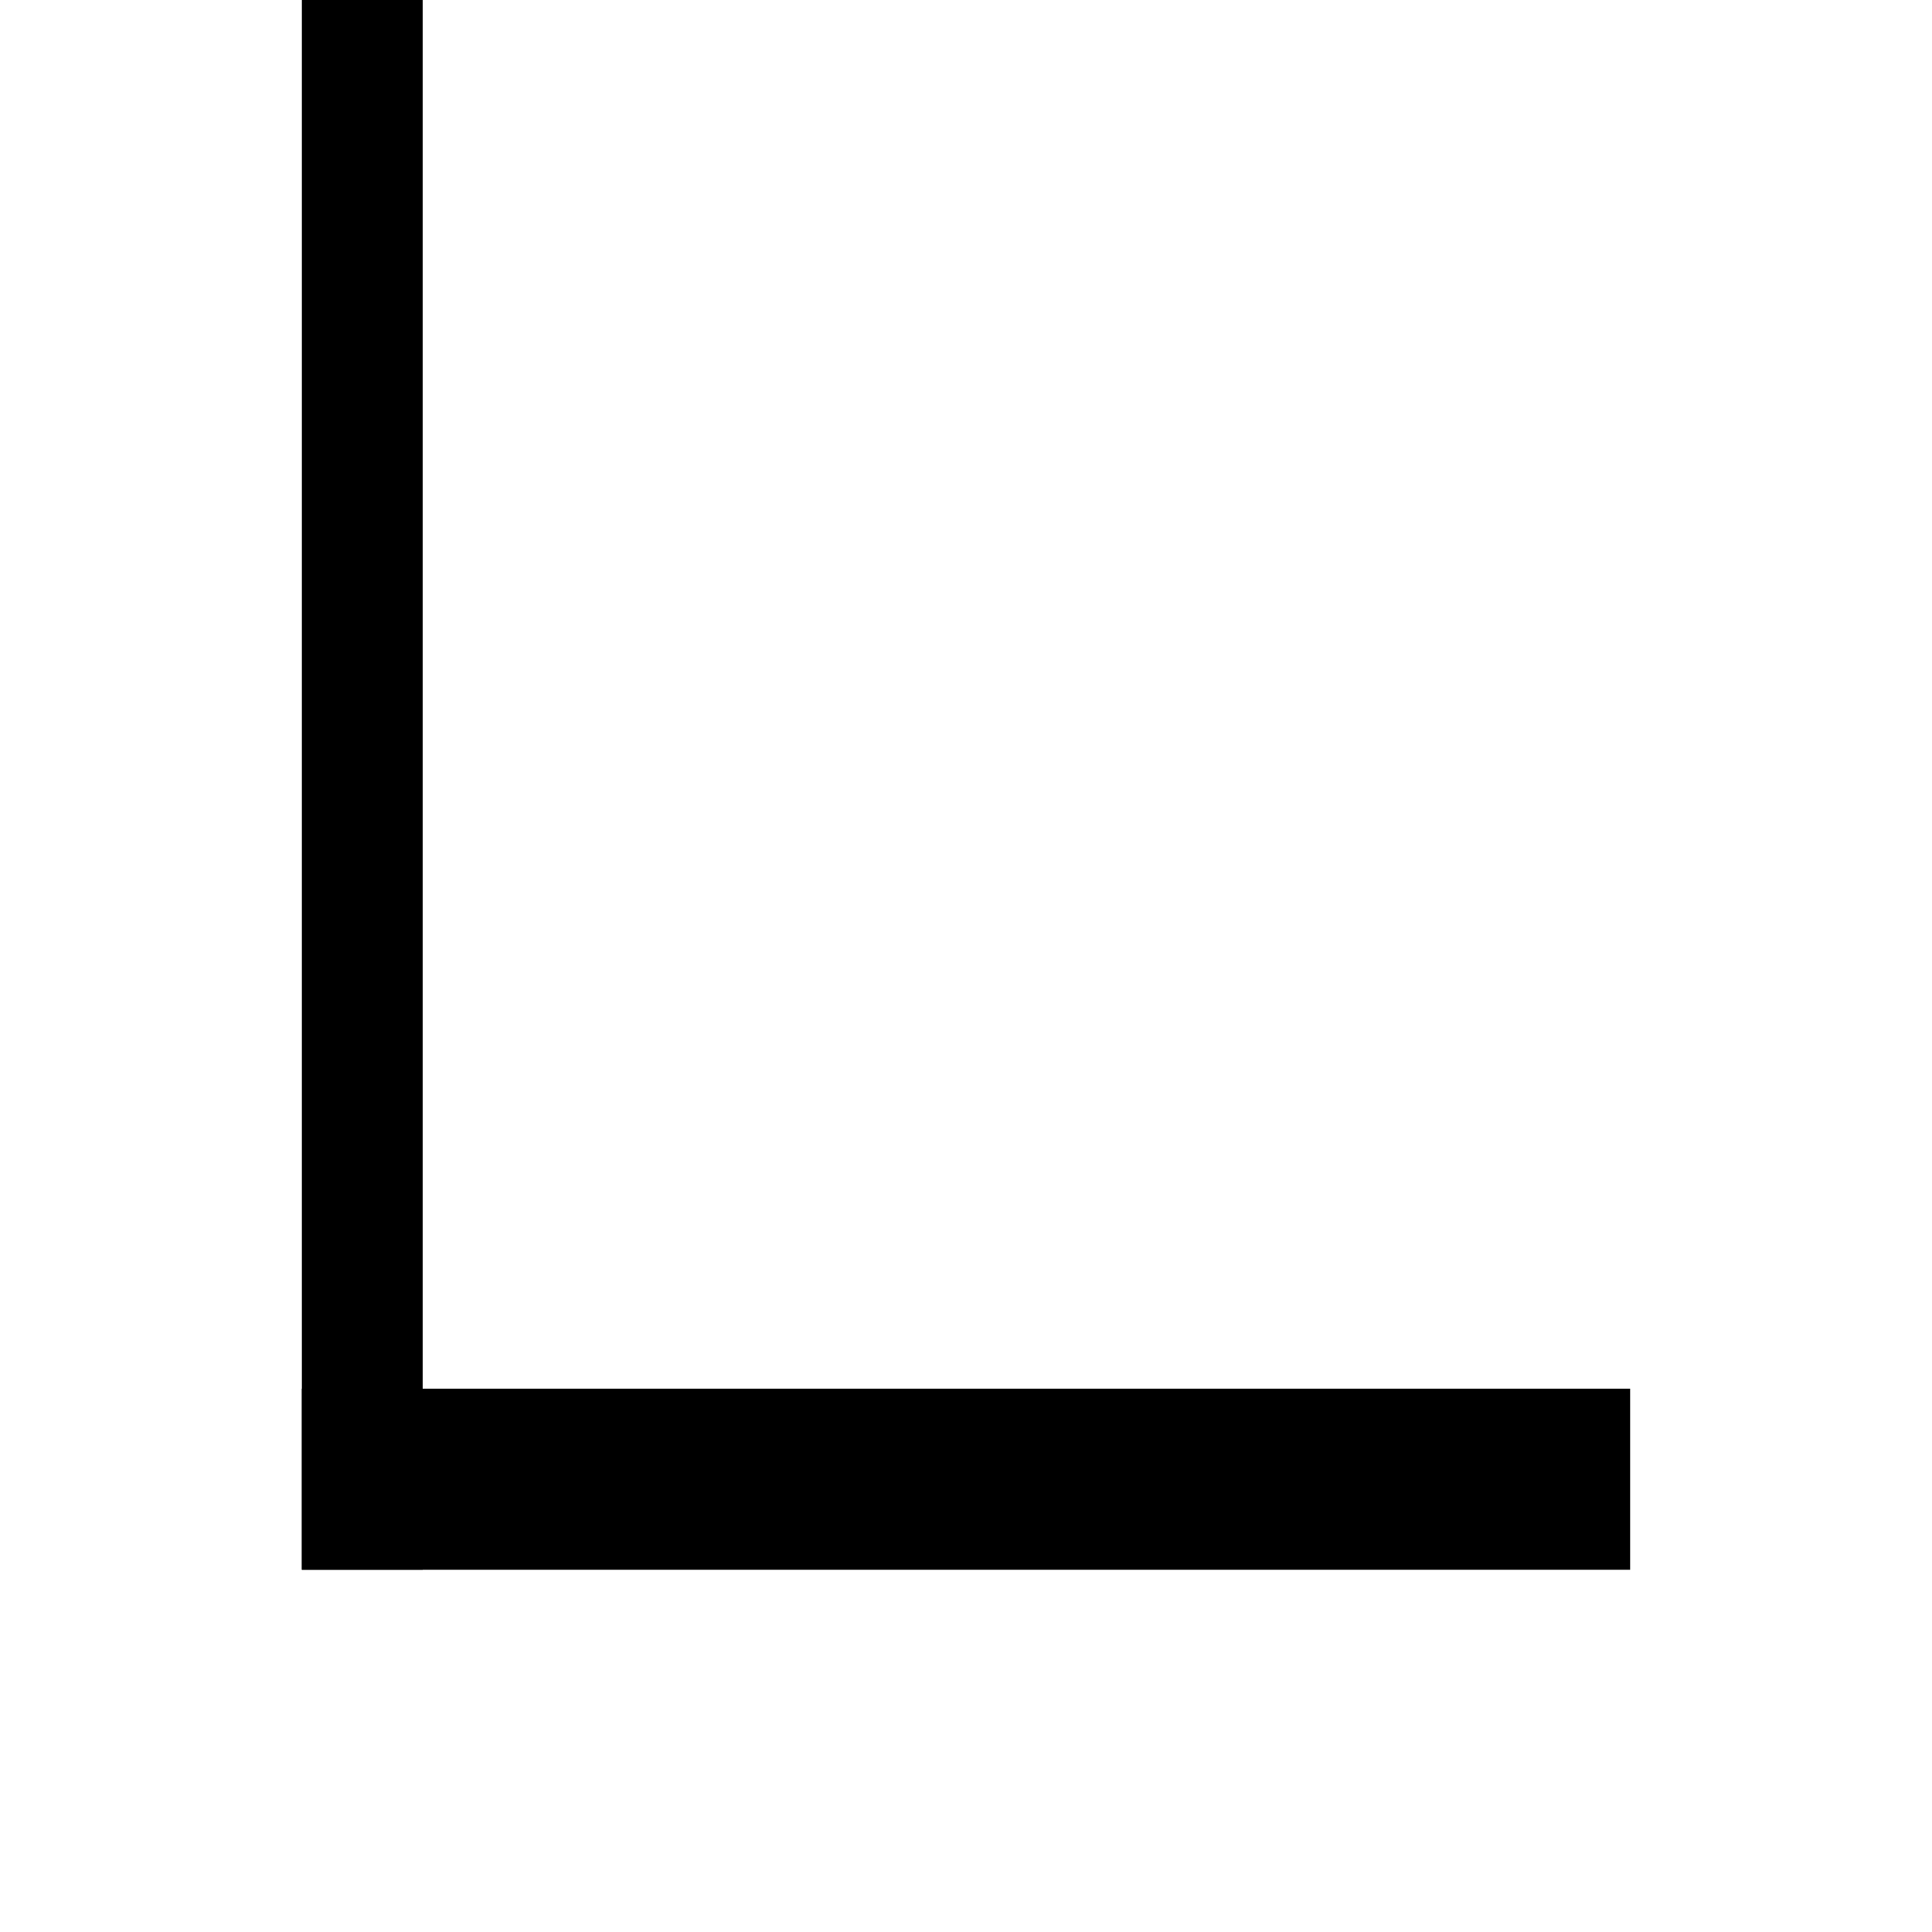
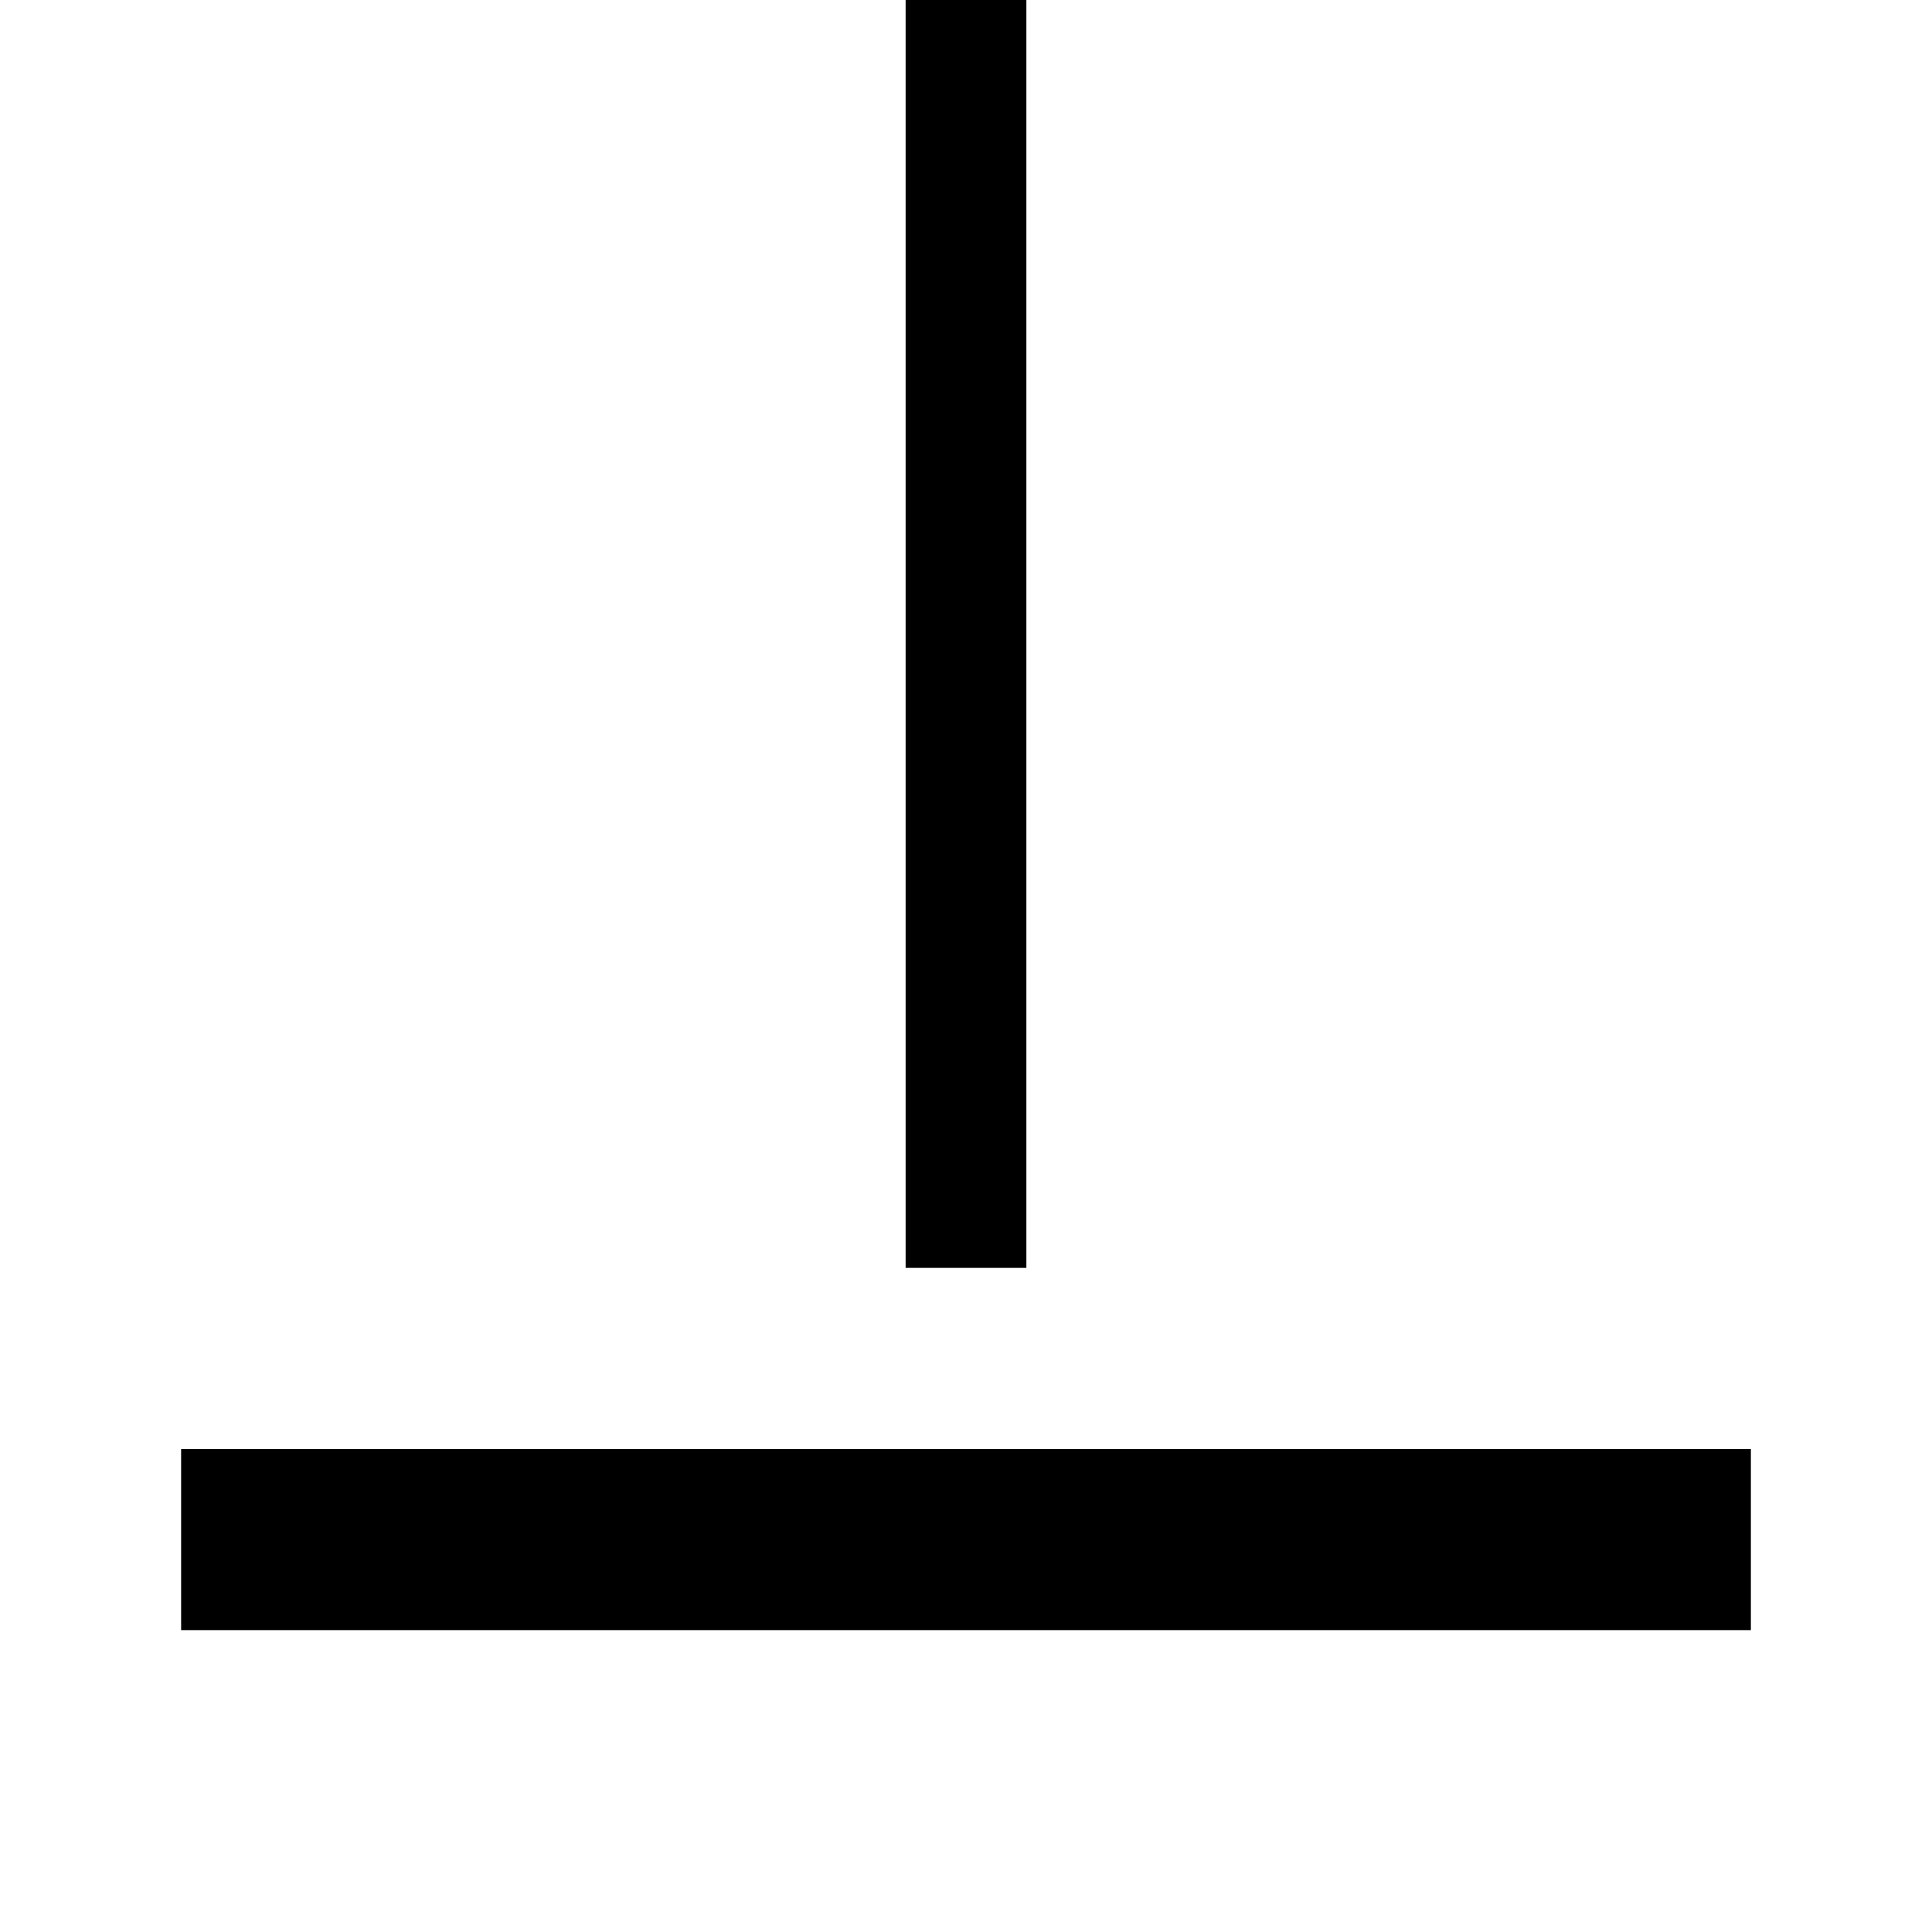
<svg xmlns="http://www.w3.org/2000/svg" viewBox="0 0 64 64" role="img" aria-label="Pour IQ mark">
-   <rect fill="currentColor" x="10" y="0" width="4" height="52" />
-   <rect fill="currentColor" x="10" y="46" width="44" height="6" />
+   <rect fill="currentColor" x="30" y="0" width="4" height="42" />
+   <rect fill="currentColor" x="6" y="48" width="52" height="6" />
</svg>
